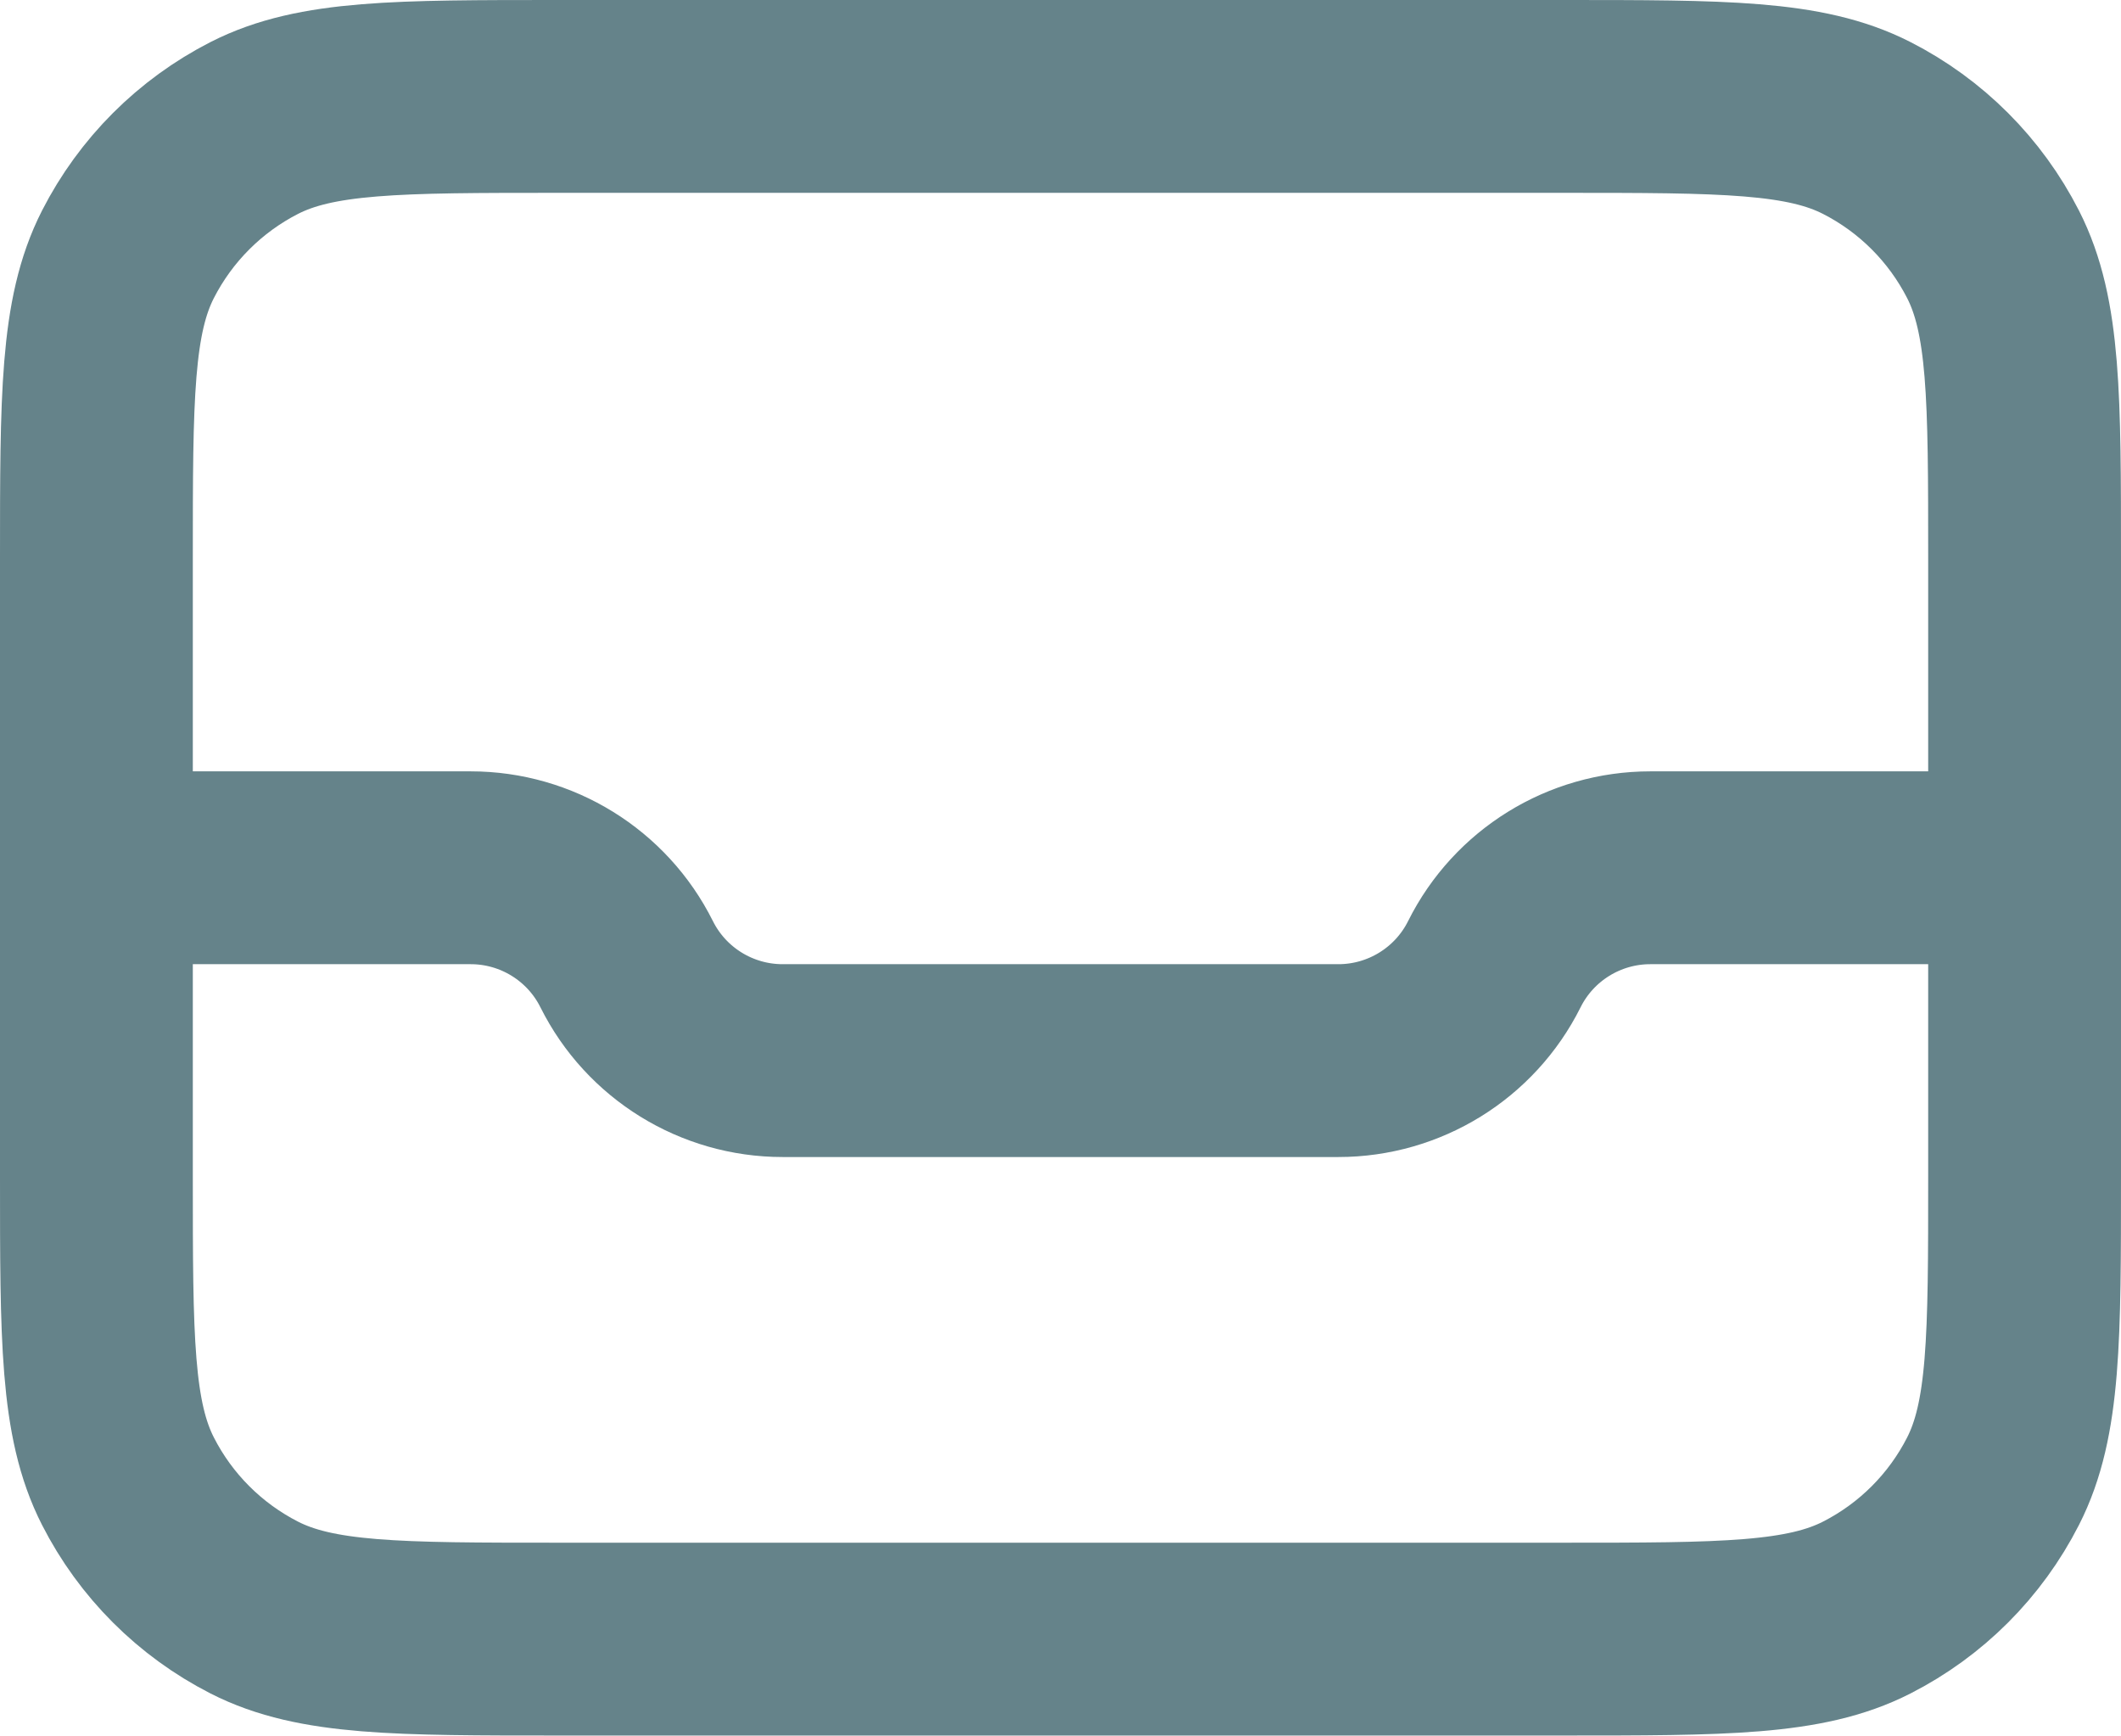
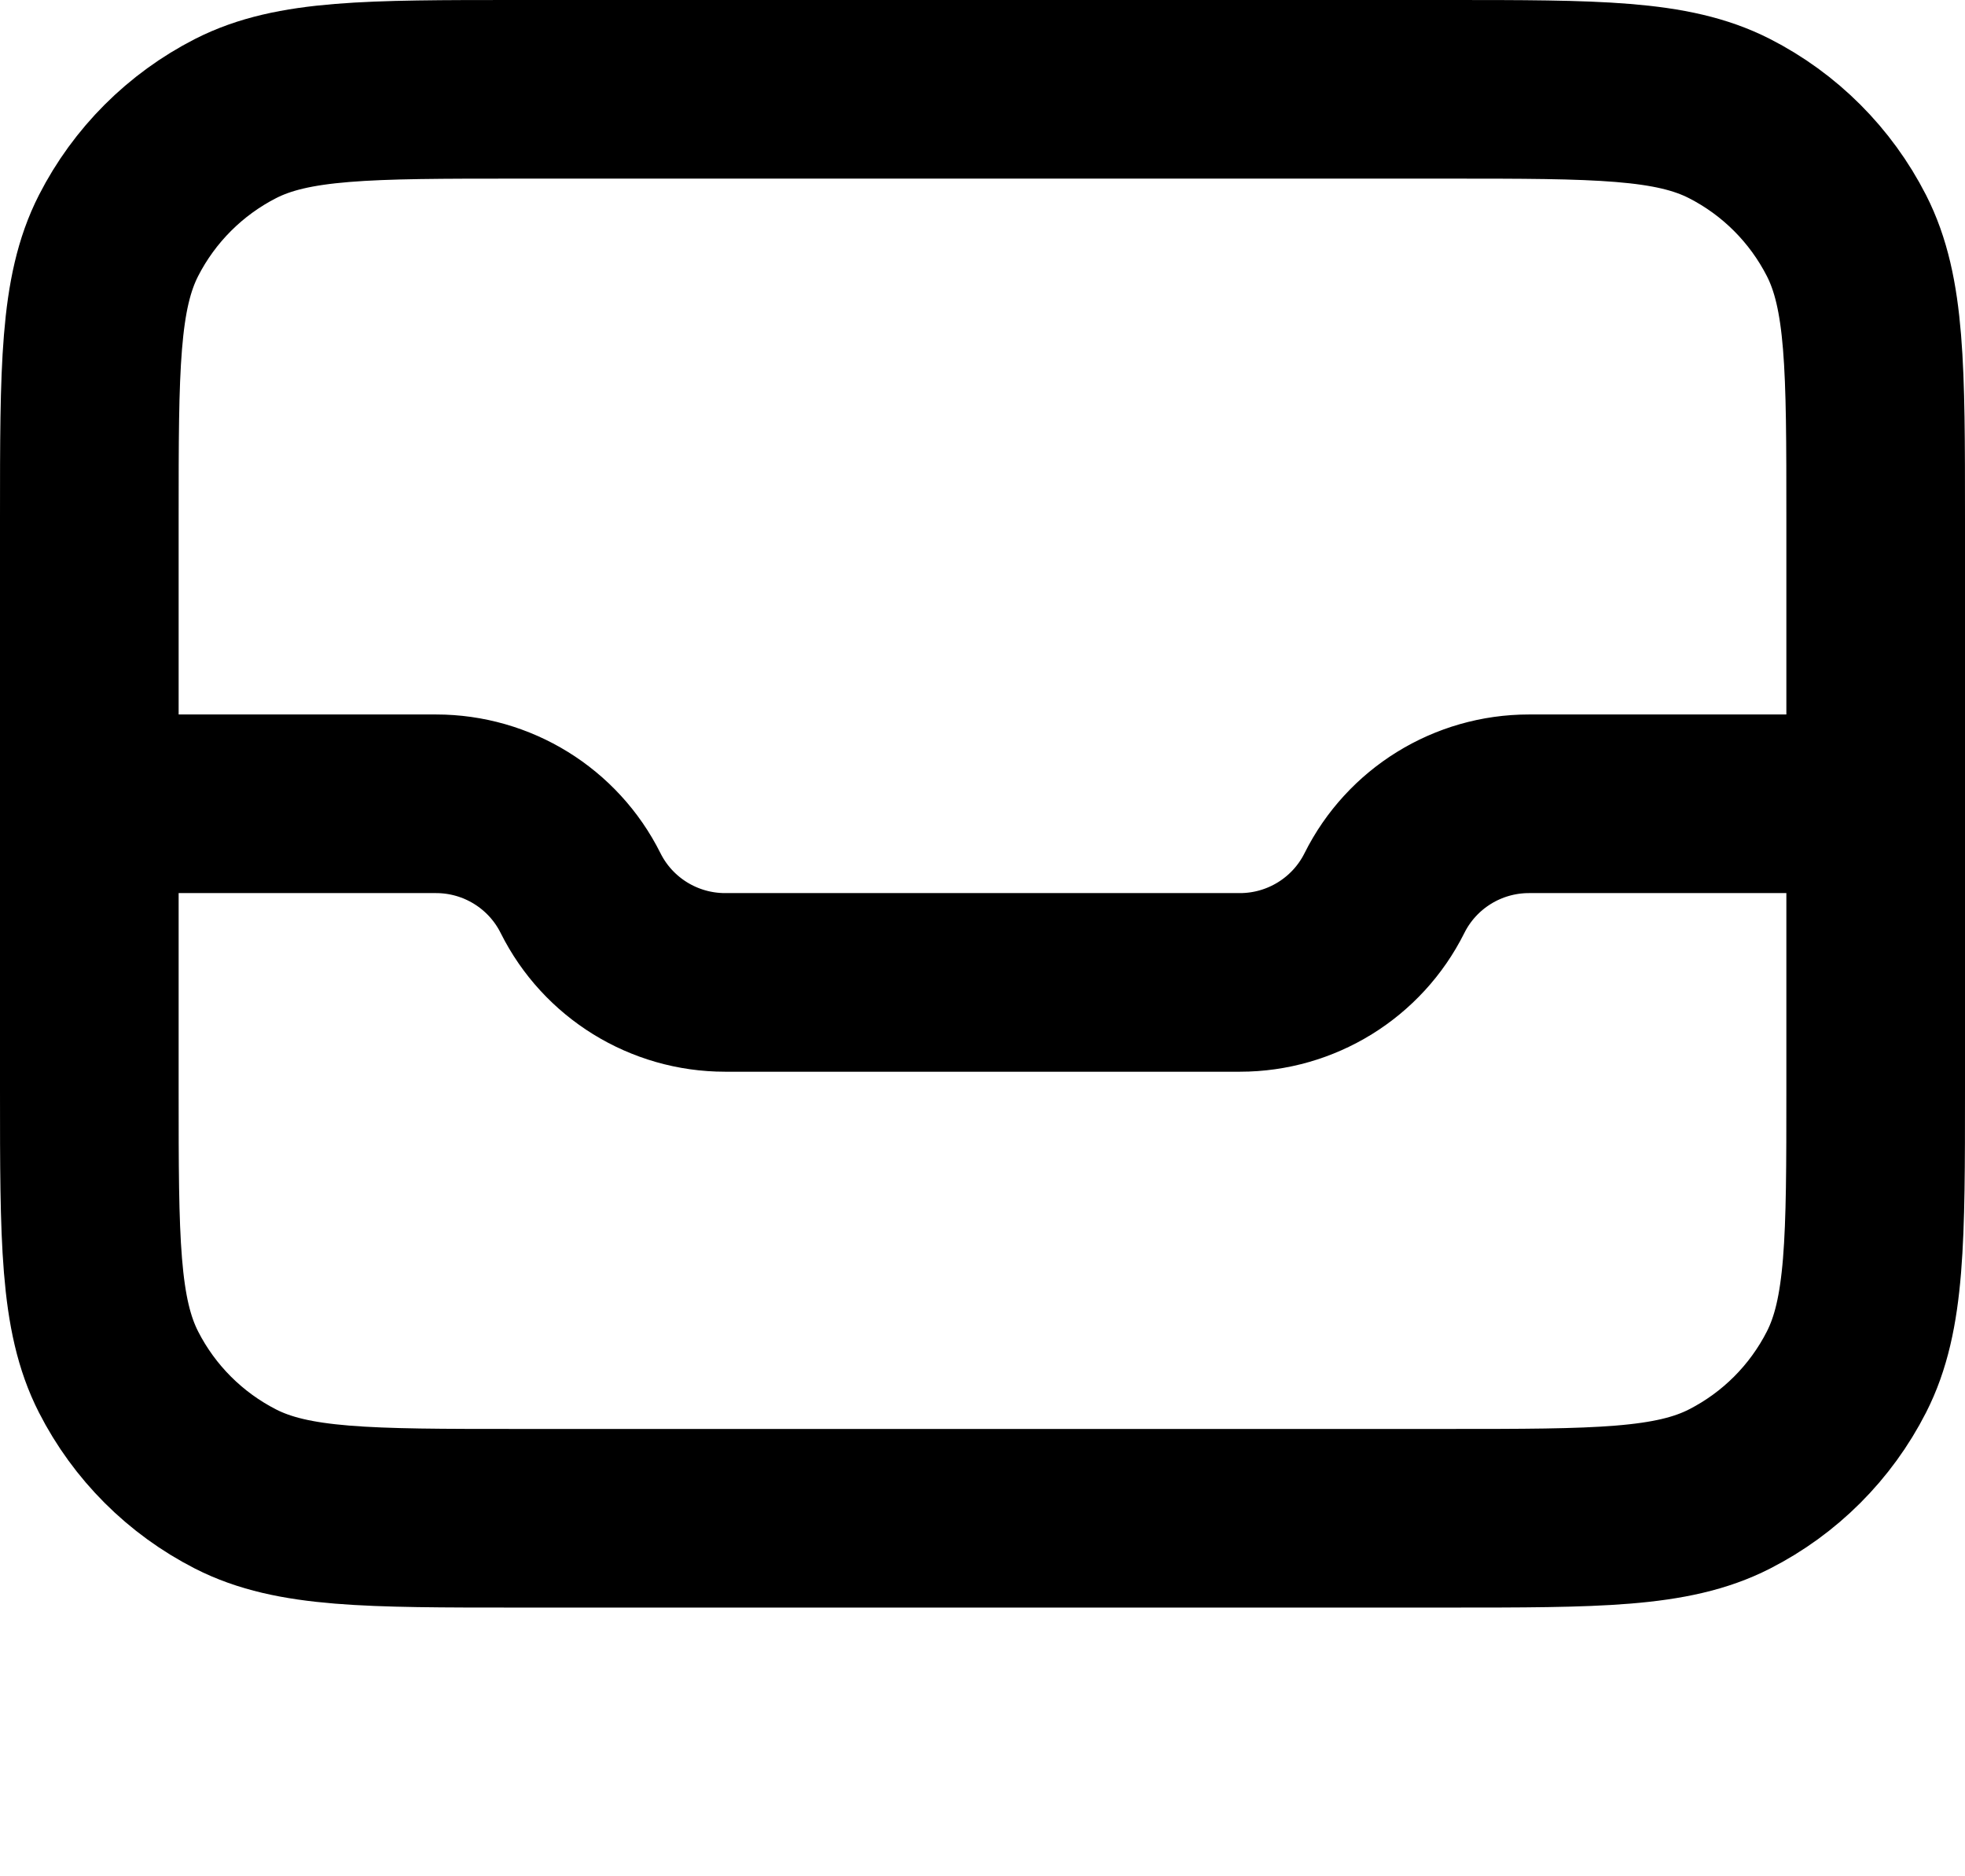
- <svg xmlns="http://www.w3.org/2000/svg" width="22" height="18" viewBox="0 0 22 18" fill="none">
-   <path d="M1 9H4.882C5.567 9 6.194 9.387 6.5 10C6.806 10.613 7.433 11 8.118 11H13.882C14.567 11 15.194 10.613 15.5 10C15.806 9.387 16.433 9 17.118 9H21M1 9V5.8C1 4.12 1 3.28 1.327 2.638C1.615 2.074 2.074 1.615 2.638 1.327C3.28 1 4.12 1 5.8 1H16.2C17.88 1 18.72 1 19.362 1.327C19.927 1.615 20.385 2.074 20.673 2.638C21 3.28 21 4.12 21 5.8V9M1 9V12.2C1 13.88 1 14.72 1.327 15.362C1.615 15.927 2.074 16.385 2.638 16.673C3.28 17 4.12 17 5.8 17H16.2C17.88 17 18.72 17 19.362 16.673C19.927 16.385 20.385 15.927 20.673 15.362C21 14.72 21 13.88 21 12.2V9" stroke="#65838A" stroke-width="2" stroke-linecap="round" stroke-linejoin="round" />
+ <svg xmlns="http://www.w3.org/2000/svg" viewBox="0 0 22 21" fill="none">
+   <path d="M1 9H4.882C5.567 9 6.194 9.387 6.5 10C6.806 10.613 7.433 11 8.118 11H13.882C14.567 11 15.194 10.613 15.5 10C15.806 9.387 16.433 9 17.118 9H21M1 9V5.8C1 4.12 1 3.28 1.327 2.638C1.615 2.074 2.074 1.615 2.638 1.327C3.28 1 4.12 1 5.8 1H16.2C17.88 1 18.72 1 19.362 1.327C19.927 1.615 20.385 2.074 20.673 2.638C21 3.28 21 4.12 21 5.8V9M1 9V12.2C1 13.88 1 14.72 1.327 15.362C1.615 15.927 2.074 16.385 2.638 16.673C3.28 17 4.12 17 5.8 17H16.2C17.88 17 18.72 17 19.362 16.673C19.927 16.385 20.385 15.927 20.673 15.362C21 14.72 21 13.88 21 12.2V9" stroke="currentColor" stroke-width="2" stroke-linecap="round" stroke-linejoin="round" />
</svg>
